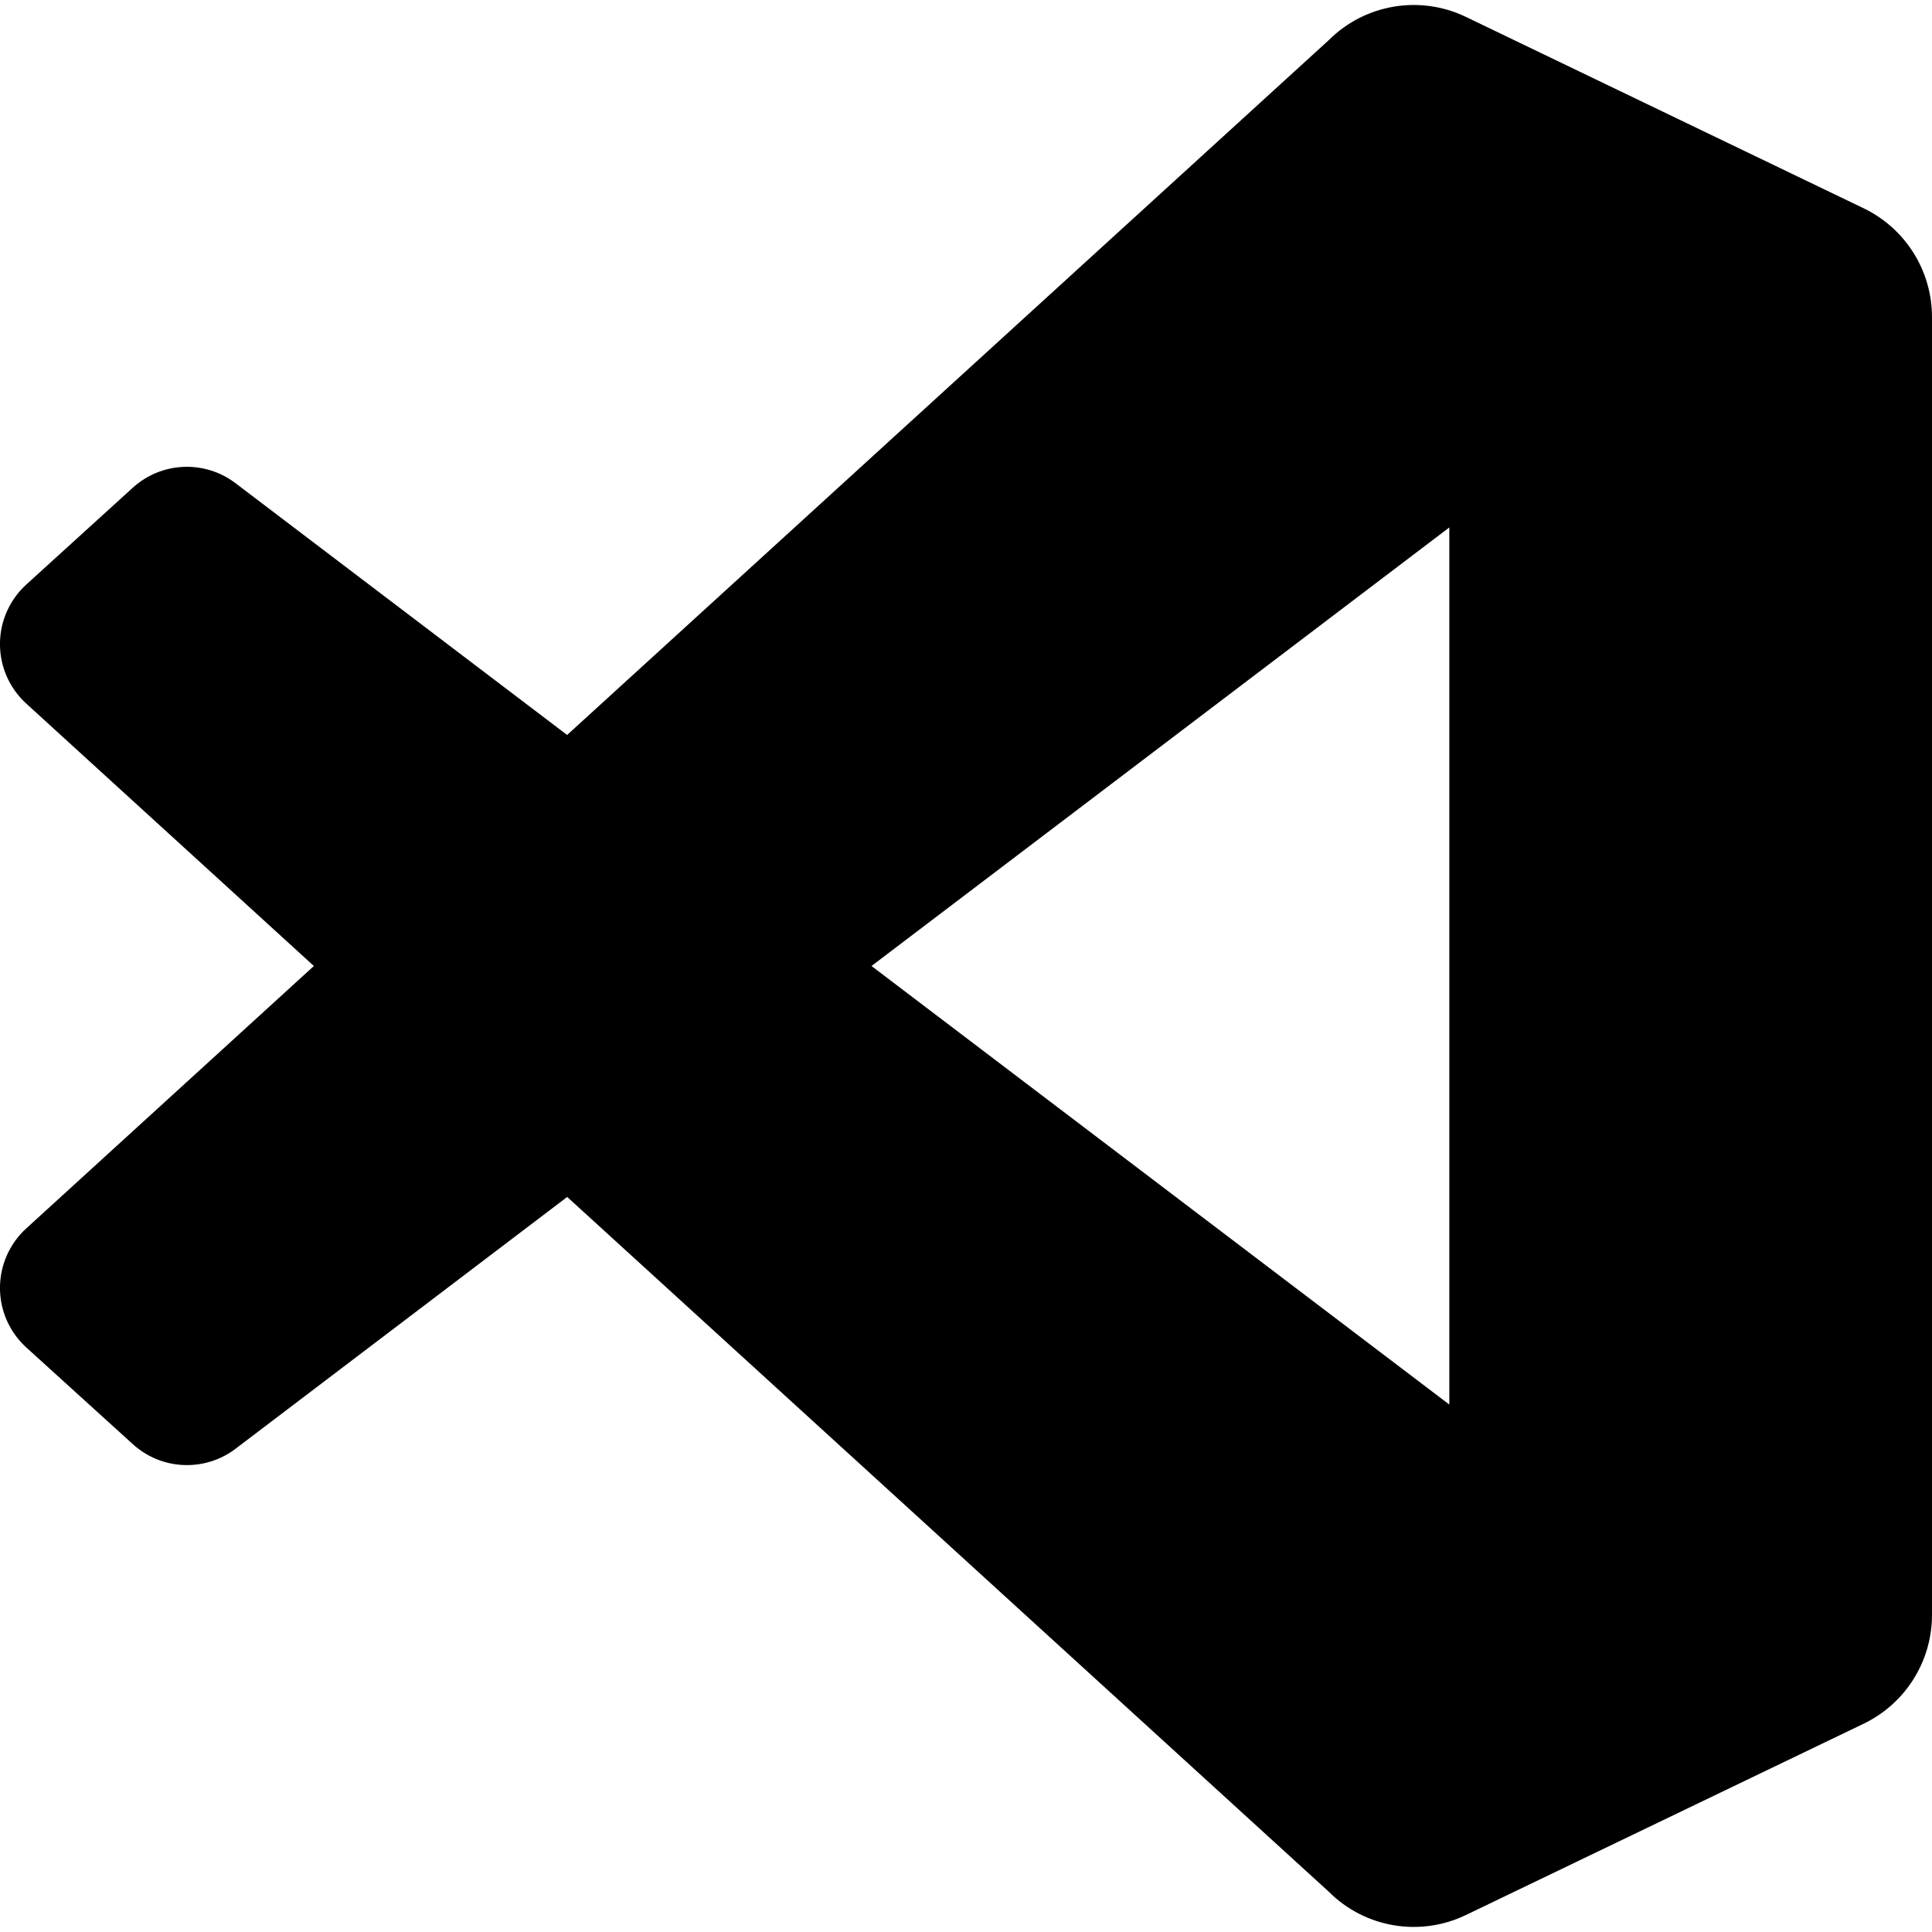
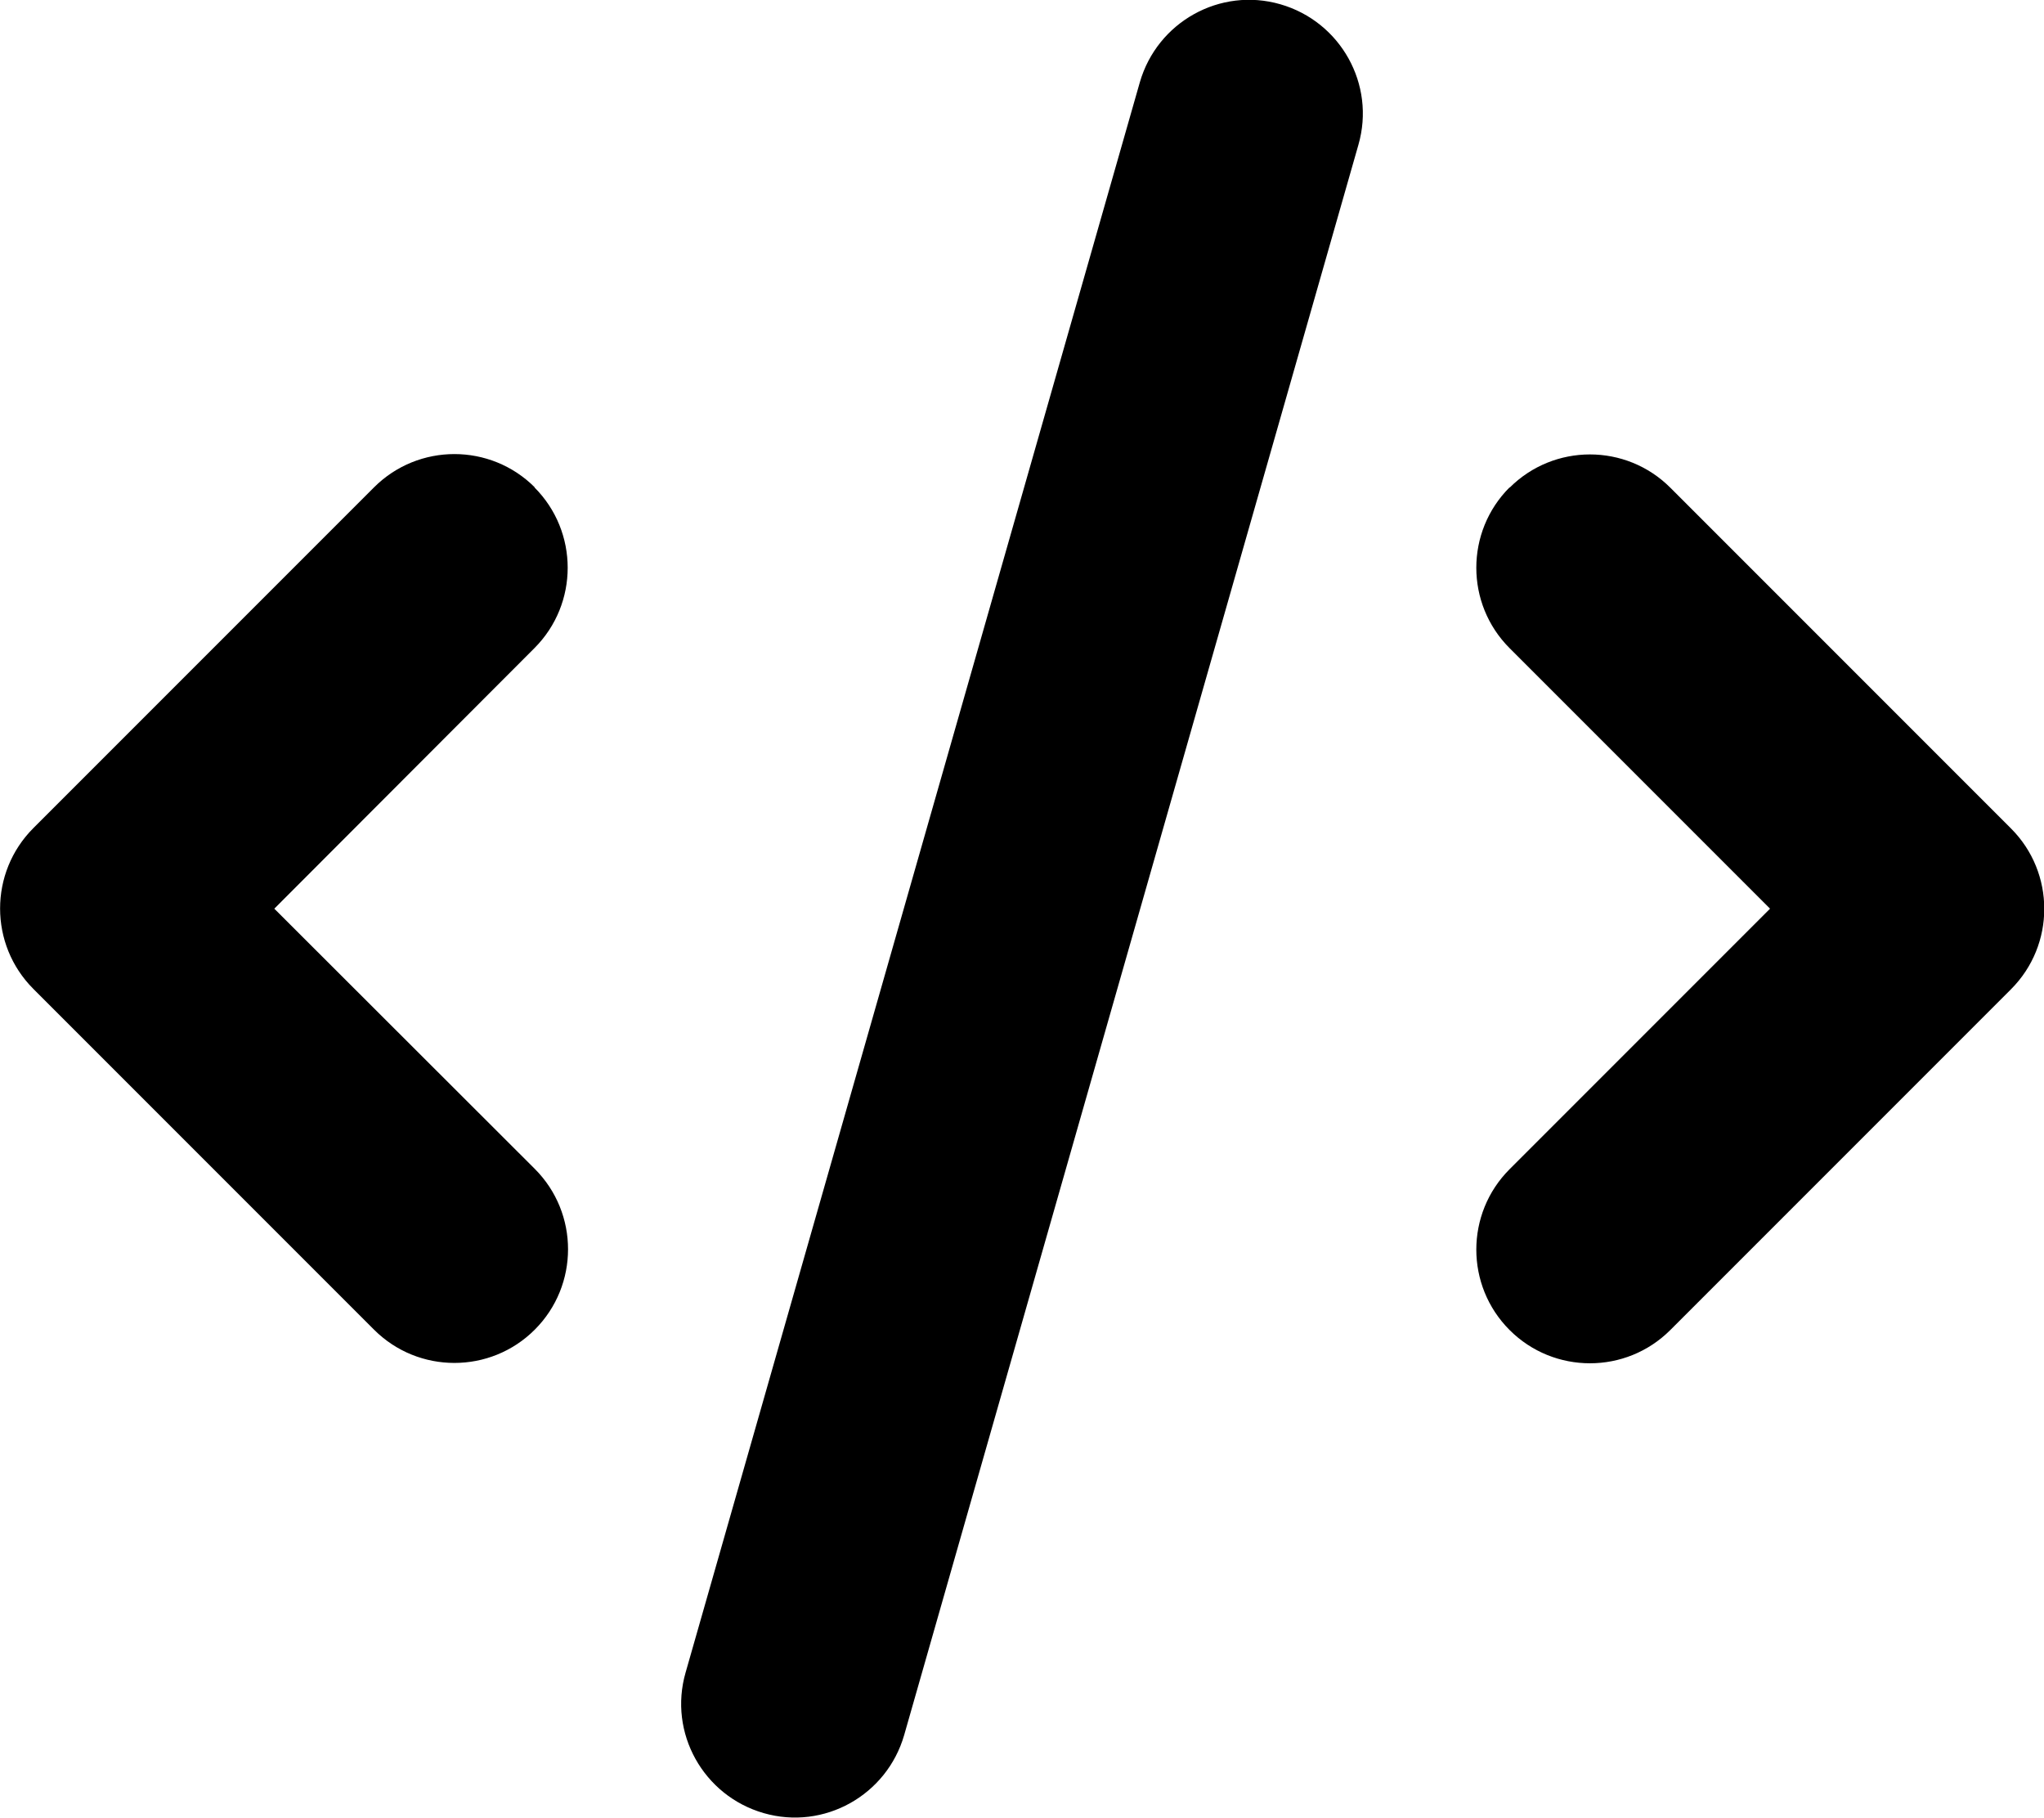
- <svg xmlns="http://www.w3.org/2000/svg" viewBox="0 0 24 24">
-   <path fill="currentColor" d="M23.15 2.587 18.21.21a1.494 1.494 0 0 0-1.705.29l-9.46 8.63-4.12-3.128a.999.999 0 0 0-1.276.057L.327 7.261A1 1 0 0 0 .326 8.74L3.899 12 .326 15.26a1 1 0 0 0 .001 1.479L1.65 17.94a.999.999 0 0 0 1.276.057l4.12-3.128 9.46 8.63a1.492 1.492 0 0 0 1.704.29l4.942-2.377A1.5 1.5 0 0 0 24 20.06V3.939a1.5 1.5 0 0 0-.85-1.352zm-5.146 14.861L10.826 12l7.178-5.448v10.896z" />
+ <svg xmlns="http://www.w3.org/2000/svg" viewBox="0 0 576 512">
+   <path fill="currentColor" d="M360.8 1.2c-17-4.9-34.7 5-39.6 22l-128 448c-4.9 17 5 34.7 22 39.6s34.7-5 39.6-22l128-448c4.9-17-5-34.7-22-39.6zm64.6 136.1c-12.5 12.5-12.5 32.8 0 45.3l73.4 73.4-73.4 73.4c-12.5 12.5-12.5 32.8 0 45.3s32.8 12.5 45.3 0l96-96c12.5-12.5 12.5-32.8 0-45.3l-96-96c-12.5-12.5-32.8-12.5-45.3 0zm-274.7 0c-12.5-12.5-32.8-12.5-45.3 0l-96 96c-12.5 12.5-12.5 32.8 0 45.3l96 96c12.5 12.5 32.8 12.5 45.3 0s12.5-32.8 0-45.3L77.3 256 150.6 182.6c12.5-12.5 12.5-32.8 0-45.3z" />
</svg>
